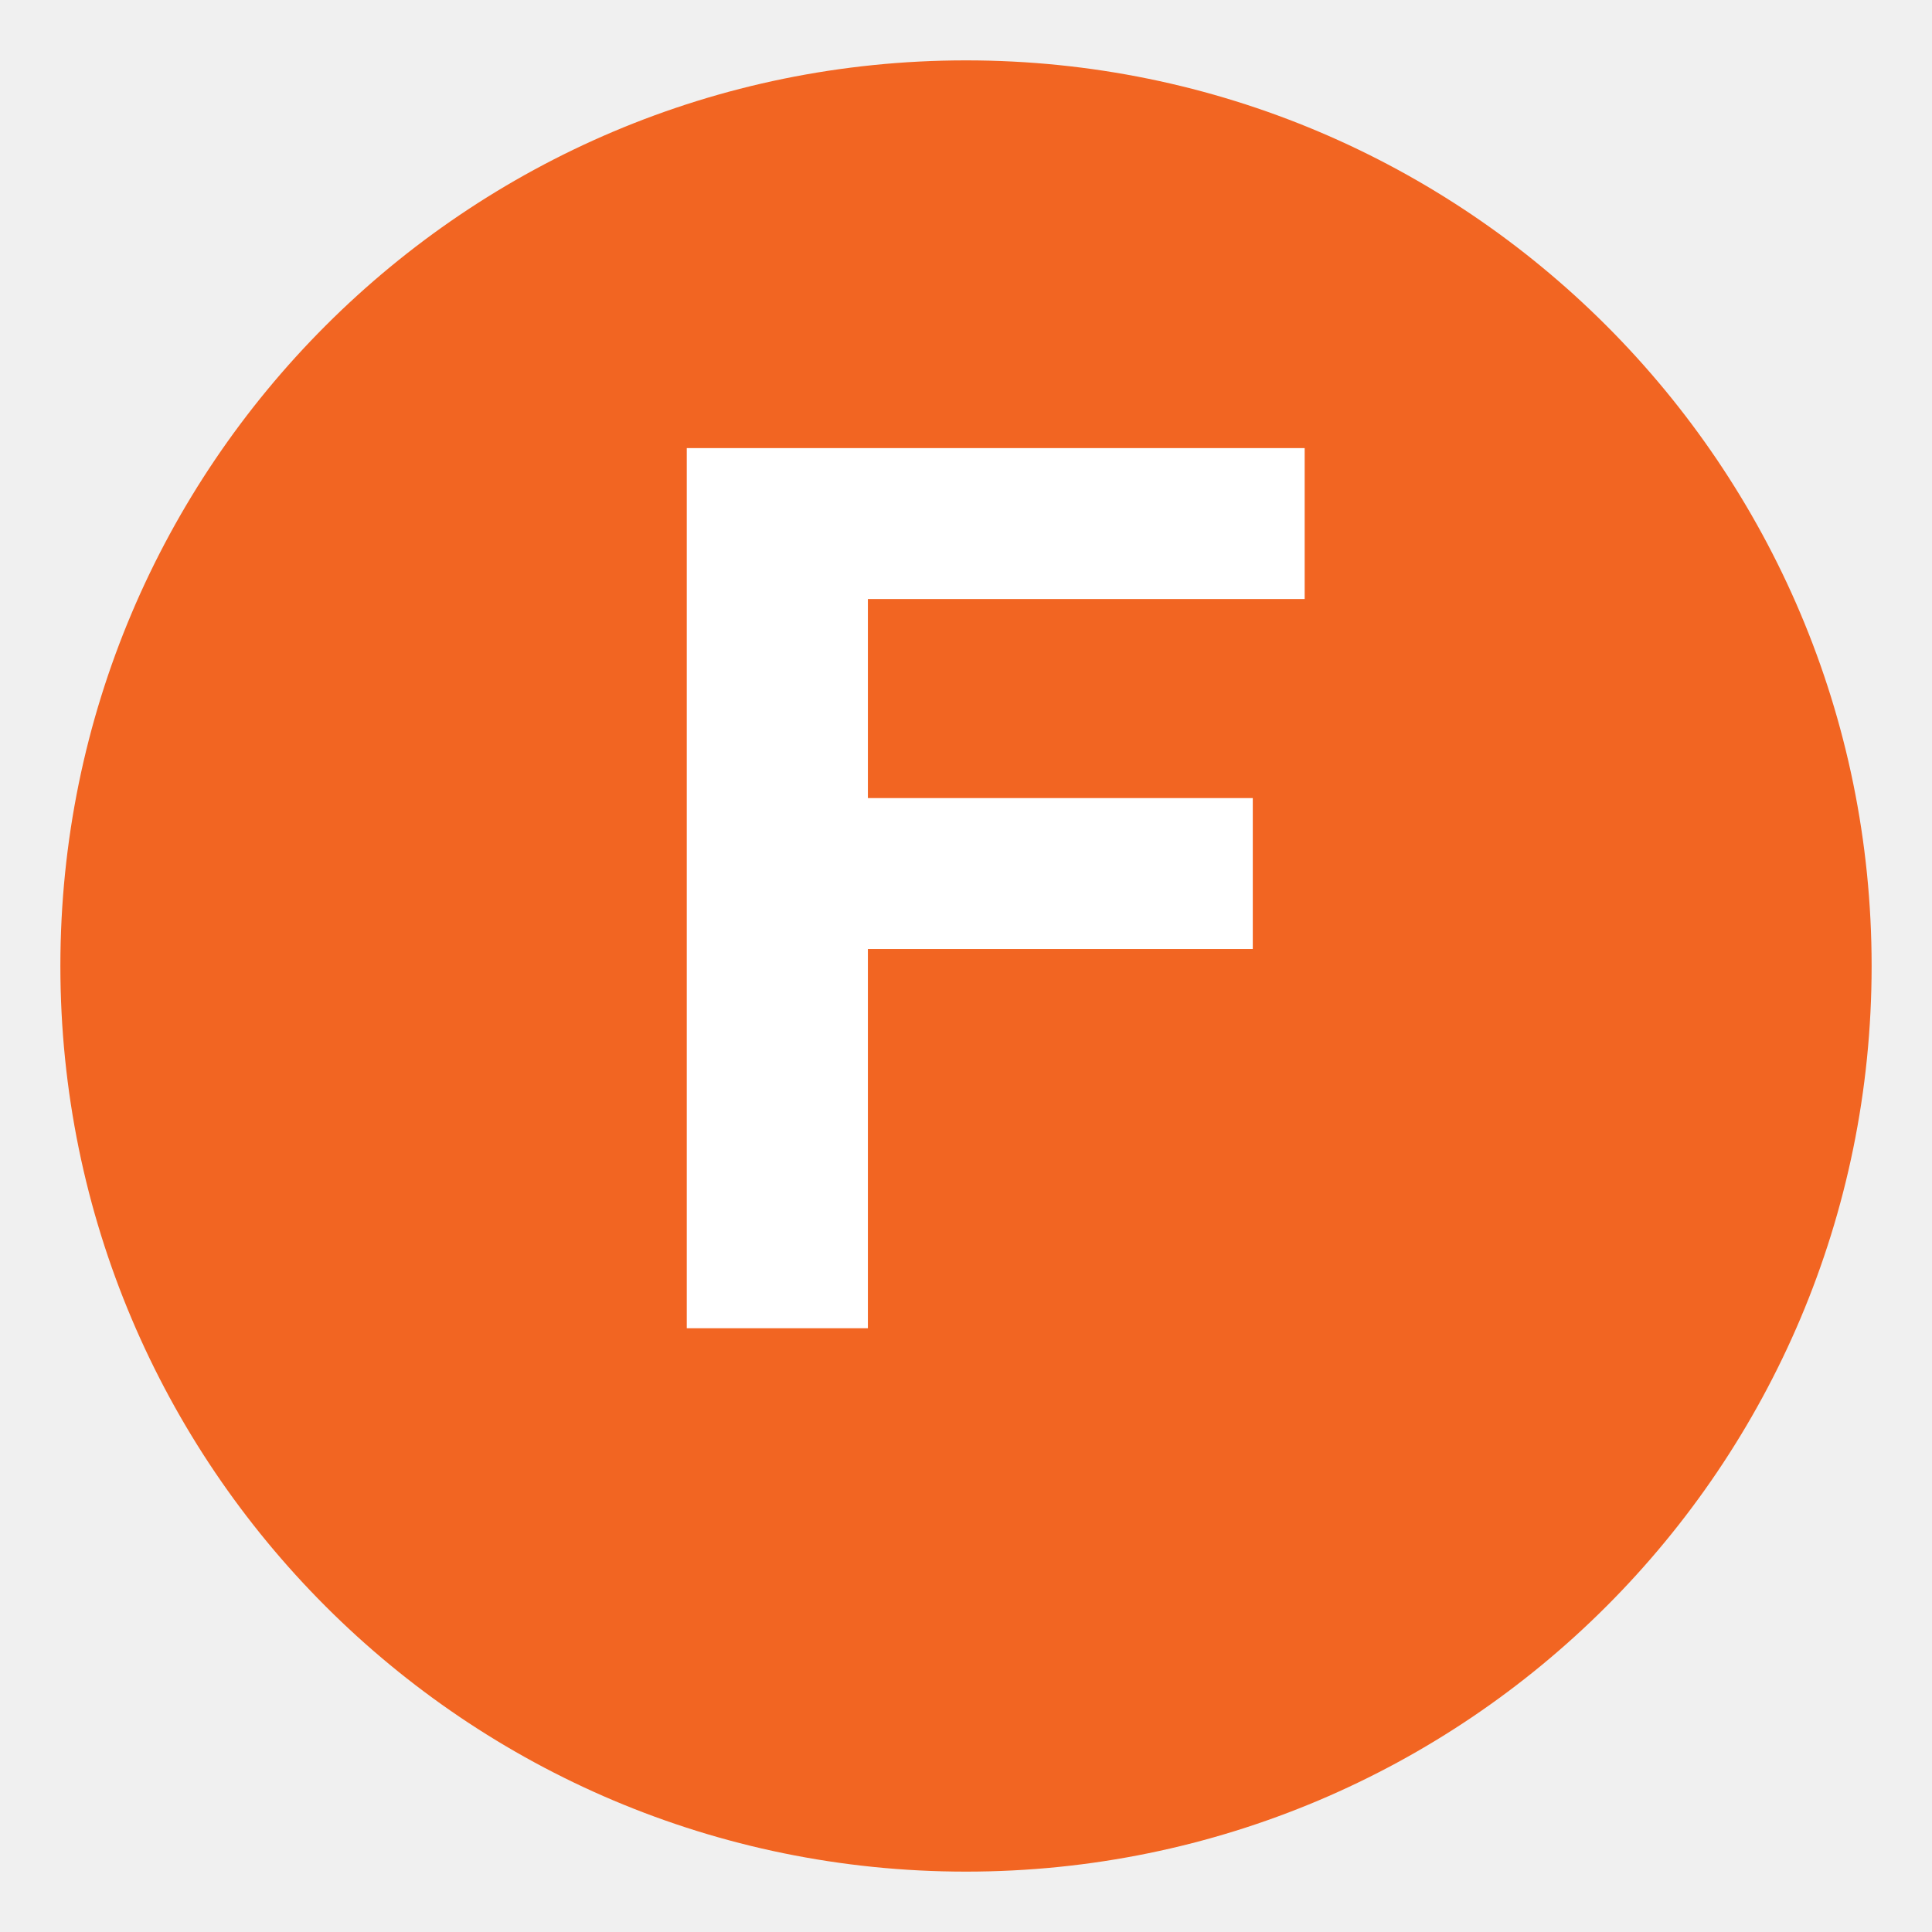
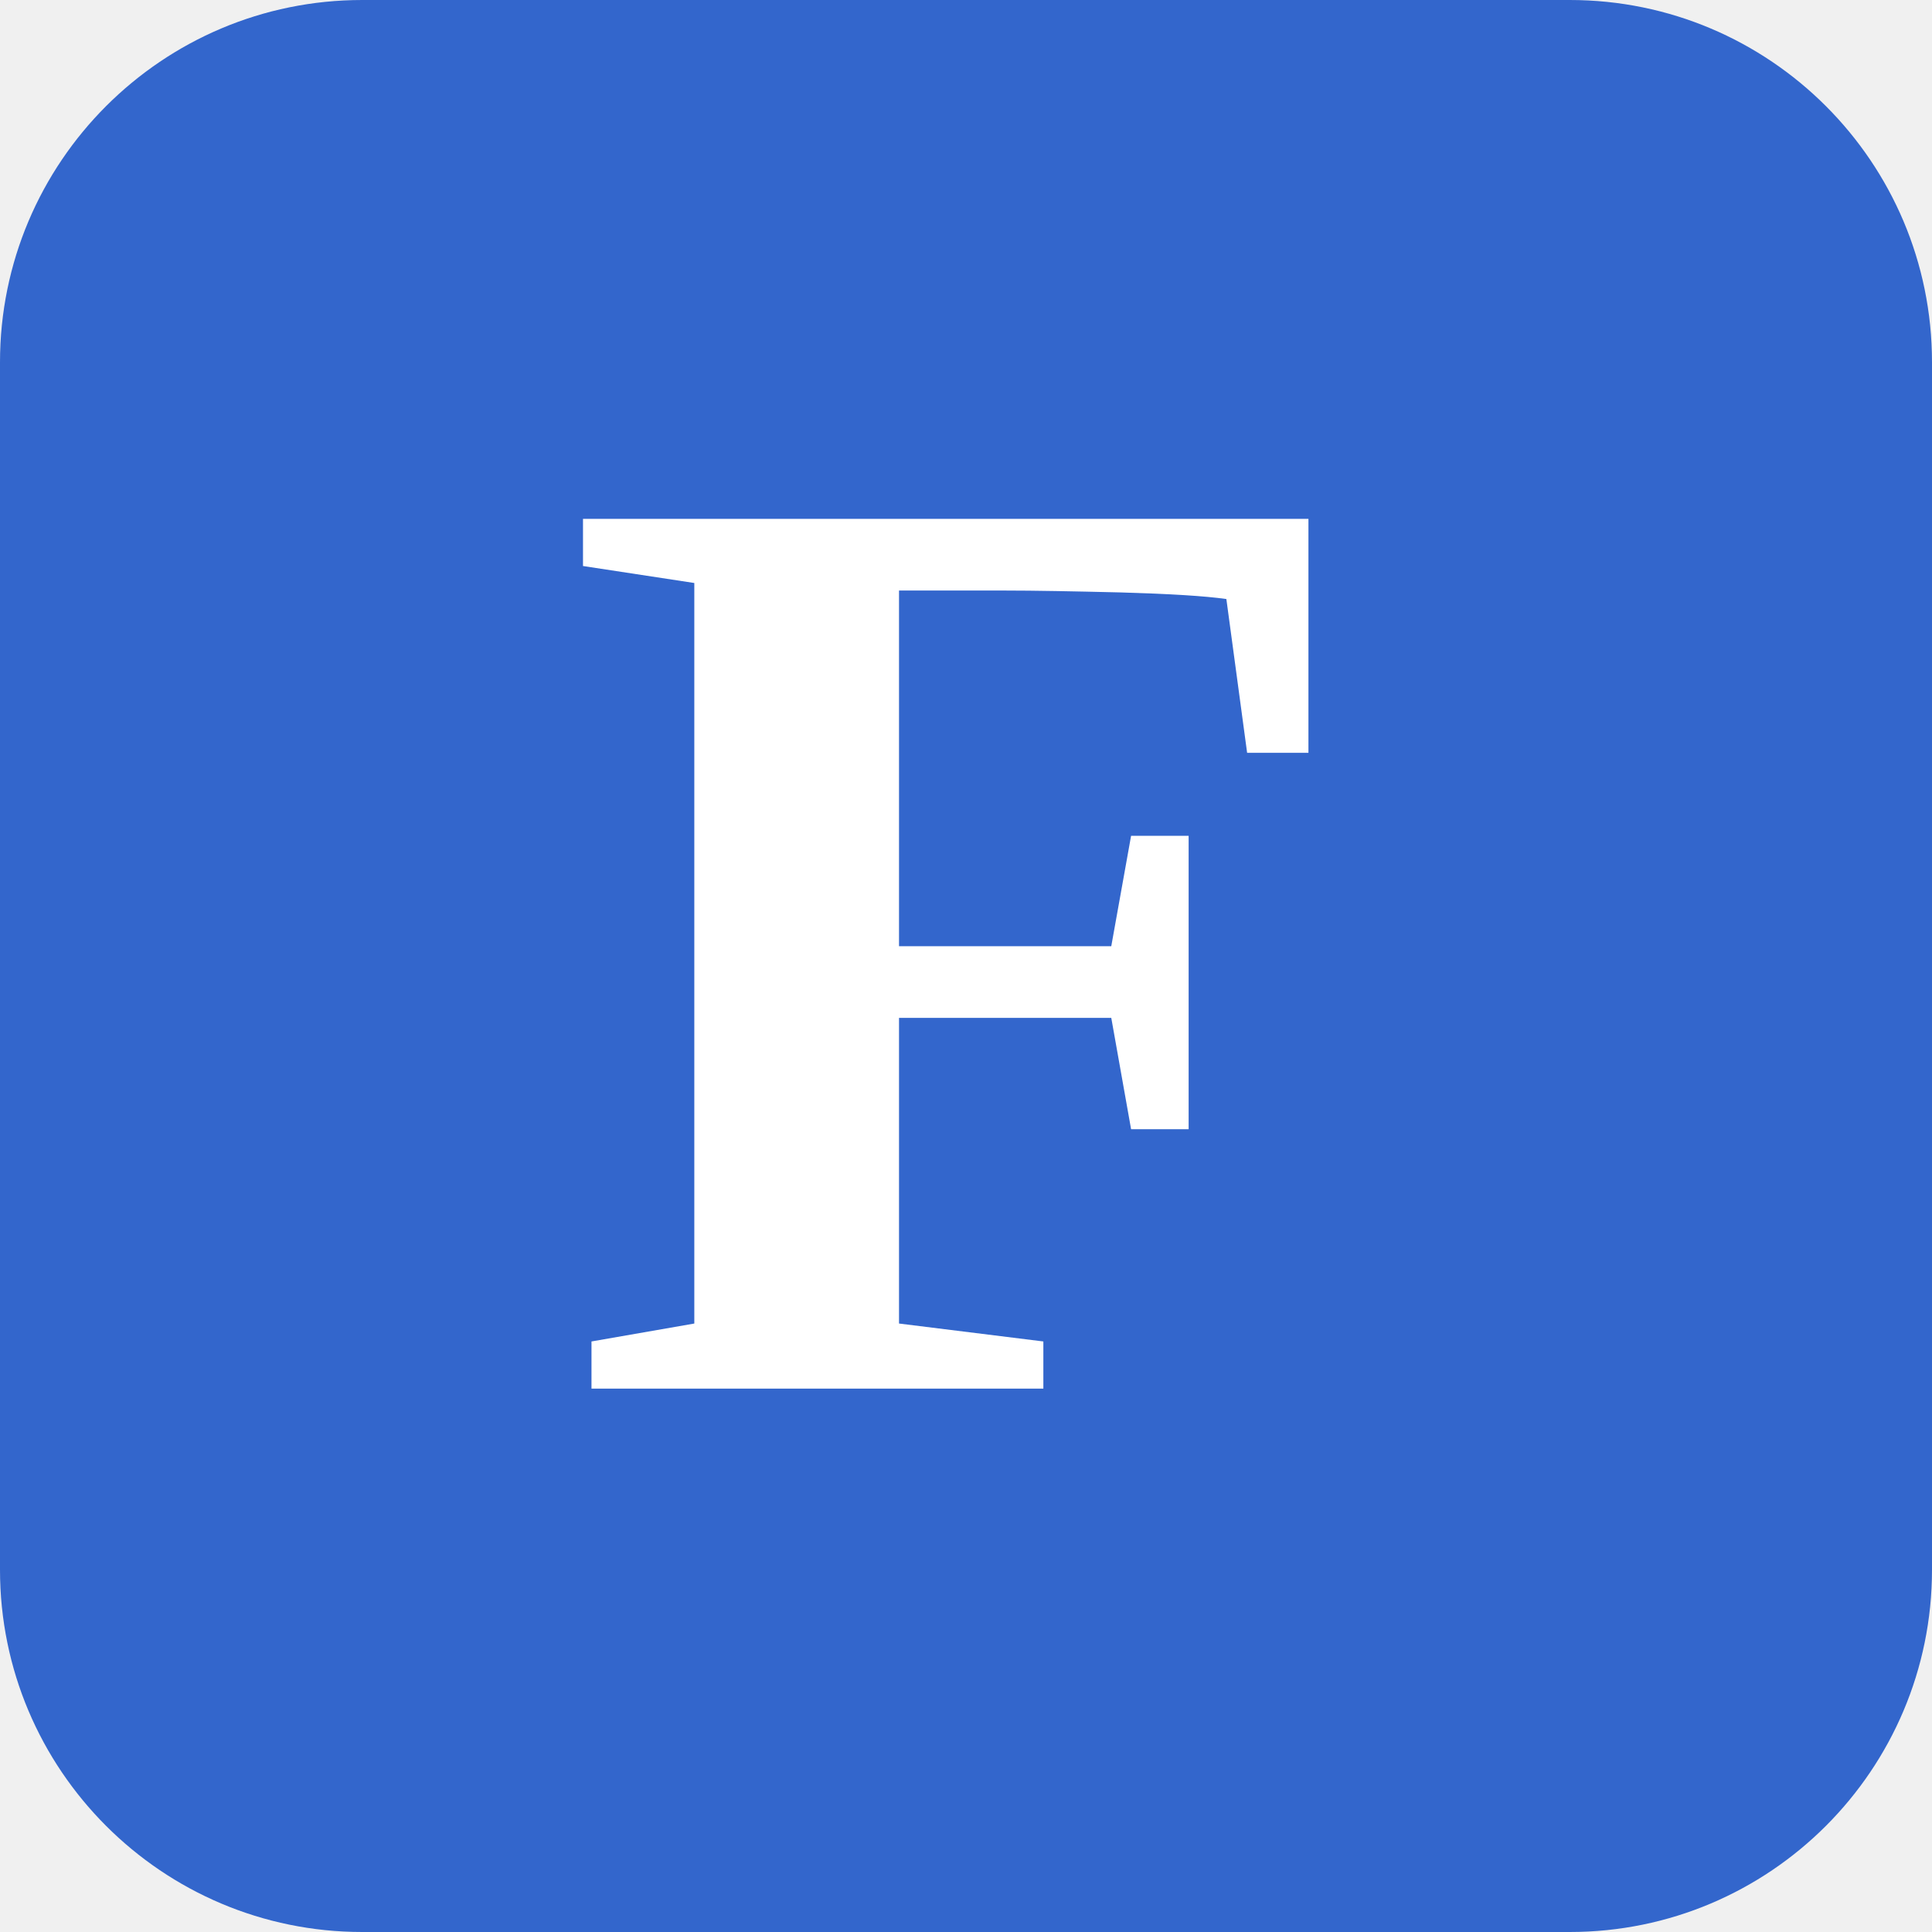
<svg xmlns="http://www.w3.org/2000/svg" viewBox="0 0 32 32">
-   <circle cx="16" cy="16" r="15" fill="#F26522" />
-   <text x="16" y="22" font-family="-apple-system, Helvetica, Arial, sans-serif" font-size="20" font-weight="700" fill="white" text-anchor="middle">F</text>
+   <rect width="32" height="32" rx="6" fill="#3366cc" />
+   <text x="16" y="23" font-family="'Linux Libertine', Georgia, 'Times New Roman', serif" font-size="22" font-weight="700" fill="white" text-anchor="middle">F</text>
</svg>
